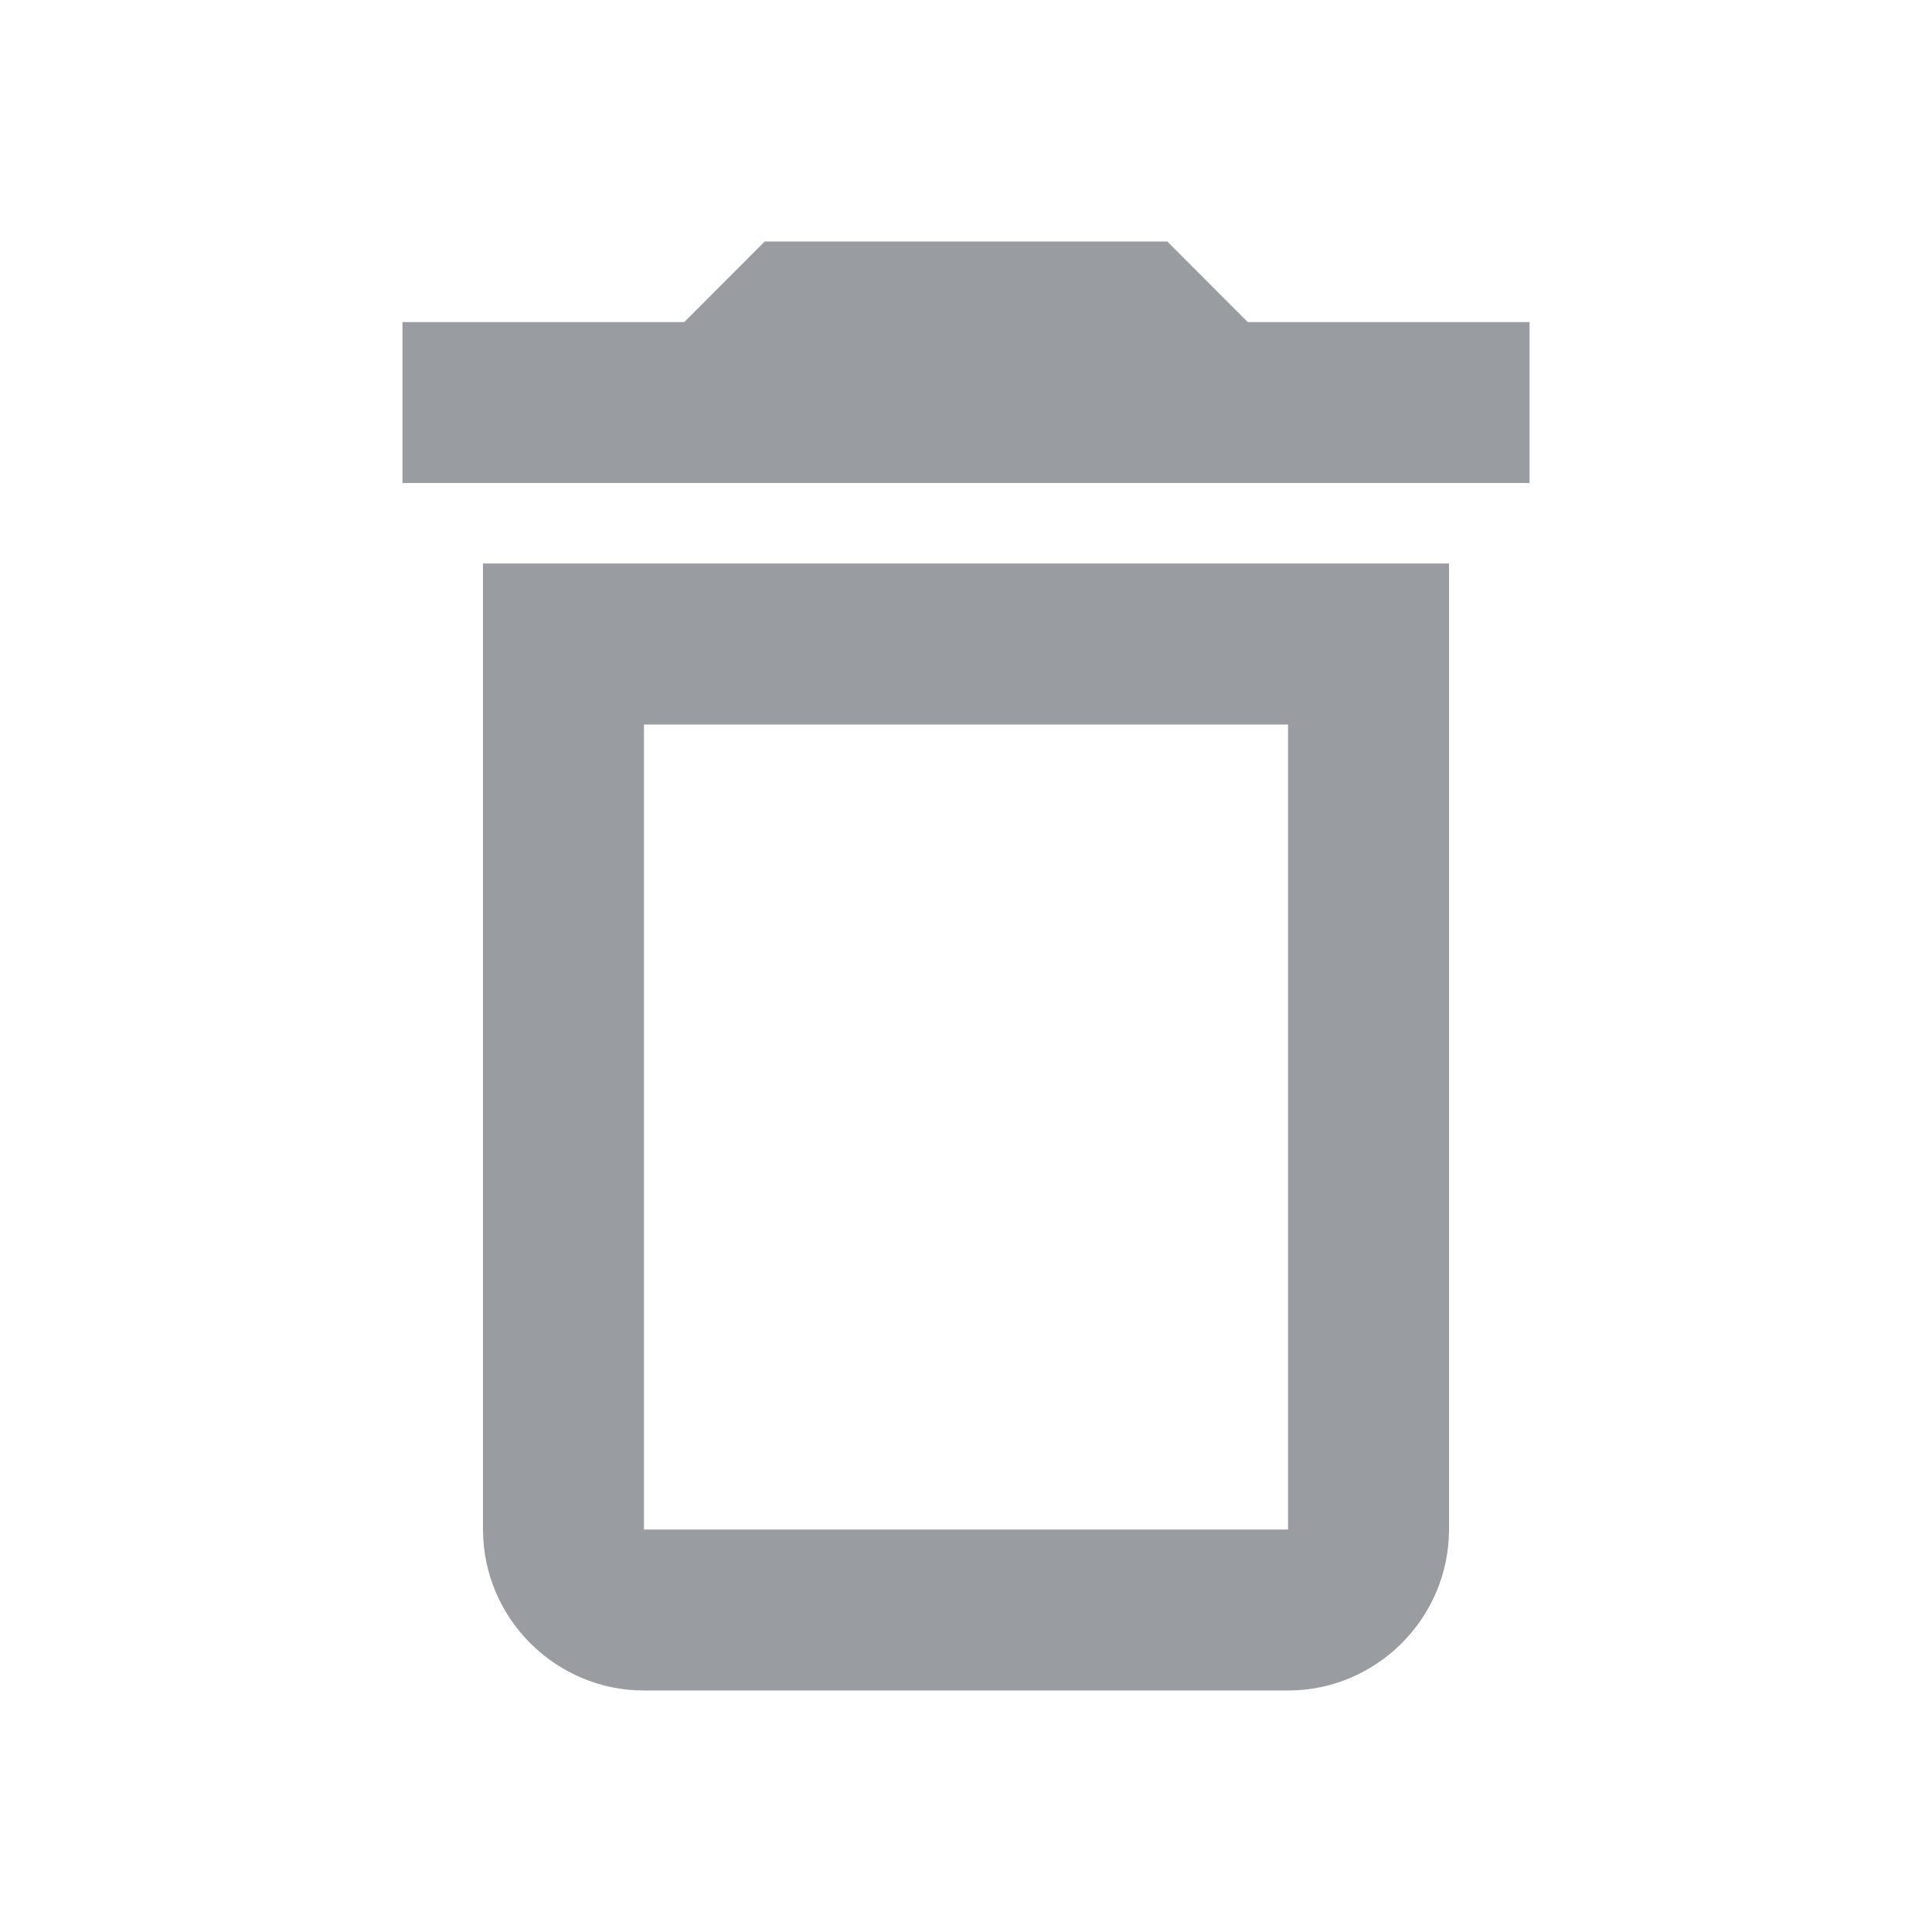
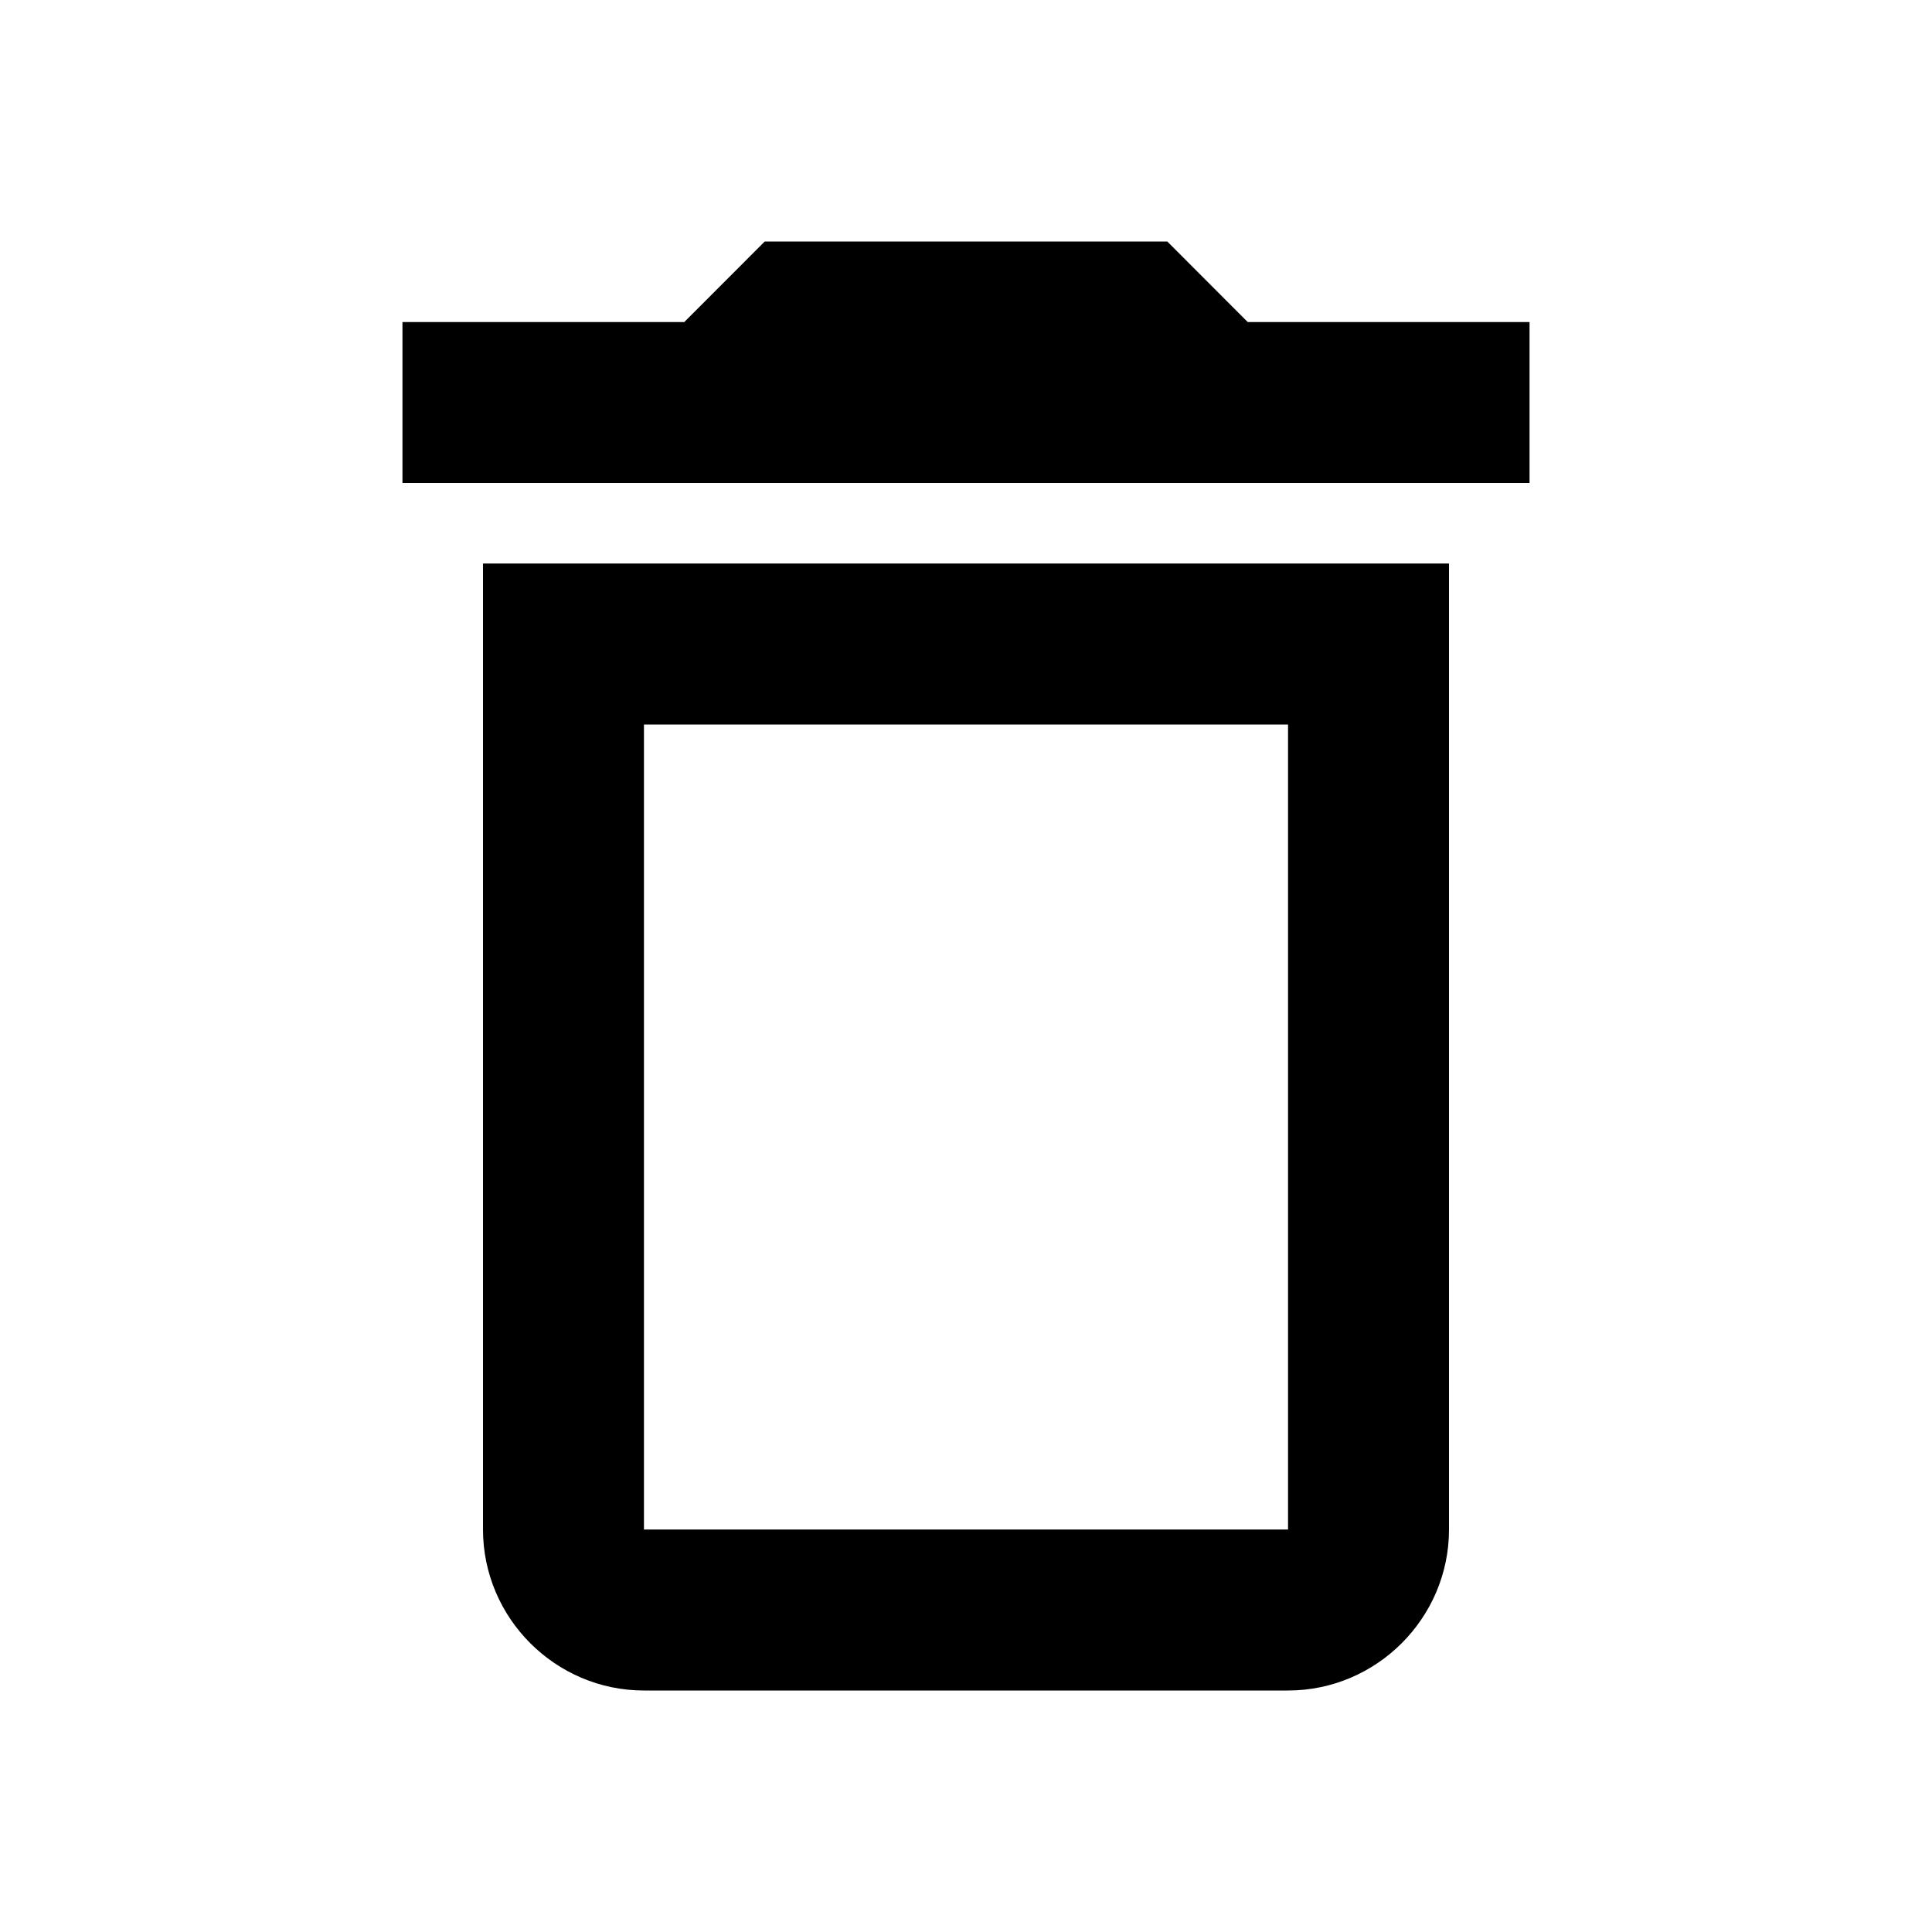
<svg xmlns="http://www.w3.org/2000/svg" width="16" height="16" viewBox="0 0 16 16" fill="none">
-   <g id="v5/delete">
-     <path id="Vector" d="M10.667 6V12.667H5.333V6H10.667ZM9.667 2H6.333L5.667 2.667H3.333V4H12.667V2.667H10.333L9.667 2ZM12 4.667H4V12.667C4 13.4 4.6 14 5.333 14H10.667C11.4 14 12 13.4 12 12.667V4.667Z" fill="#999CA0" />
-   </g>
+   <path d="M10.667 6V12.667H5.333V6H10.667ZM9.667 2H6.333L5.667 2.667H3.333V4H12.667V2.667H10.333L9.667 2ZM12 4.667H4V12.667C4 13.4 4.6 14 5.333 14H10.667C11.4 14 12 13.4 12 12.667V4.667Z" fill="currentColor" />
</svg>
